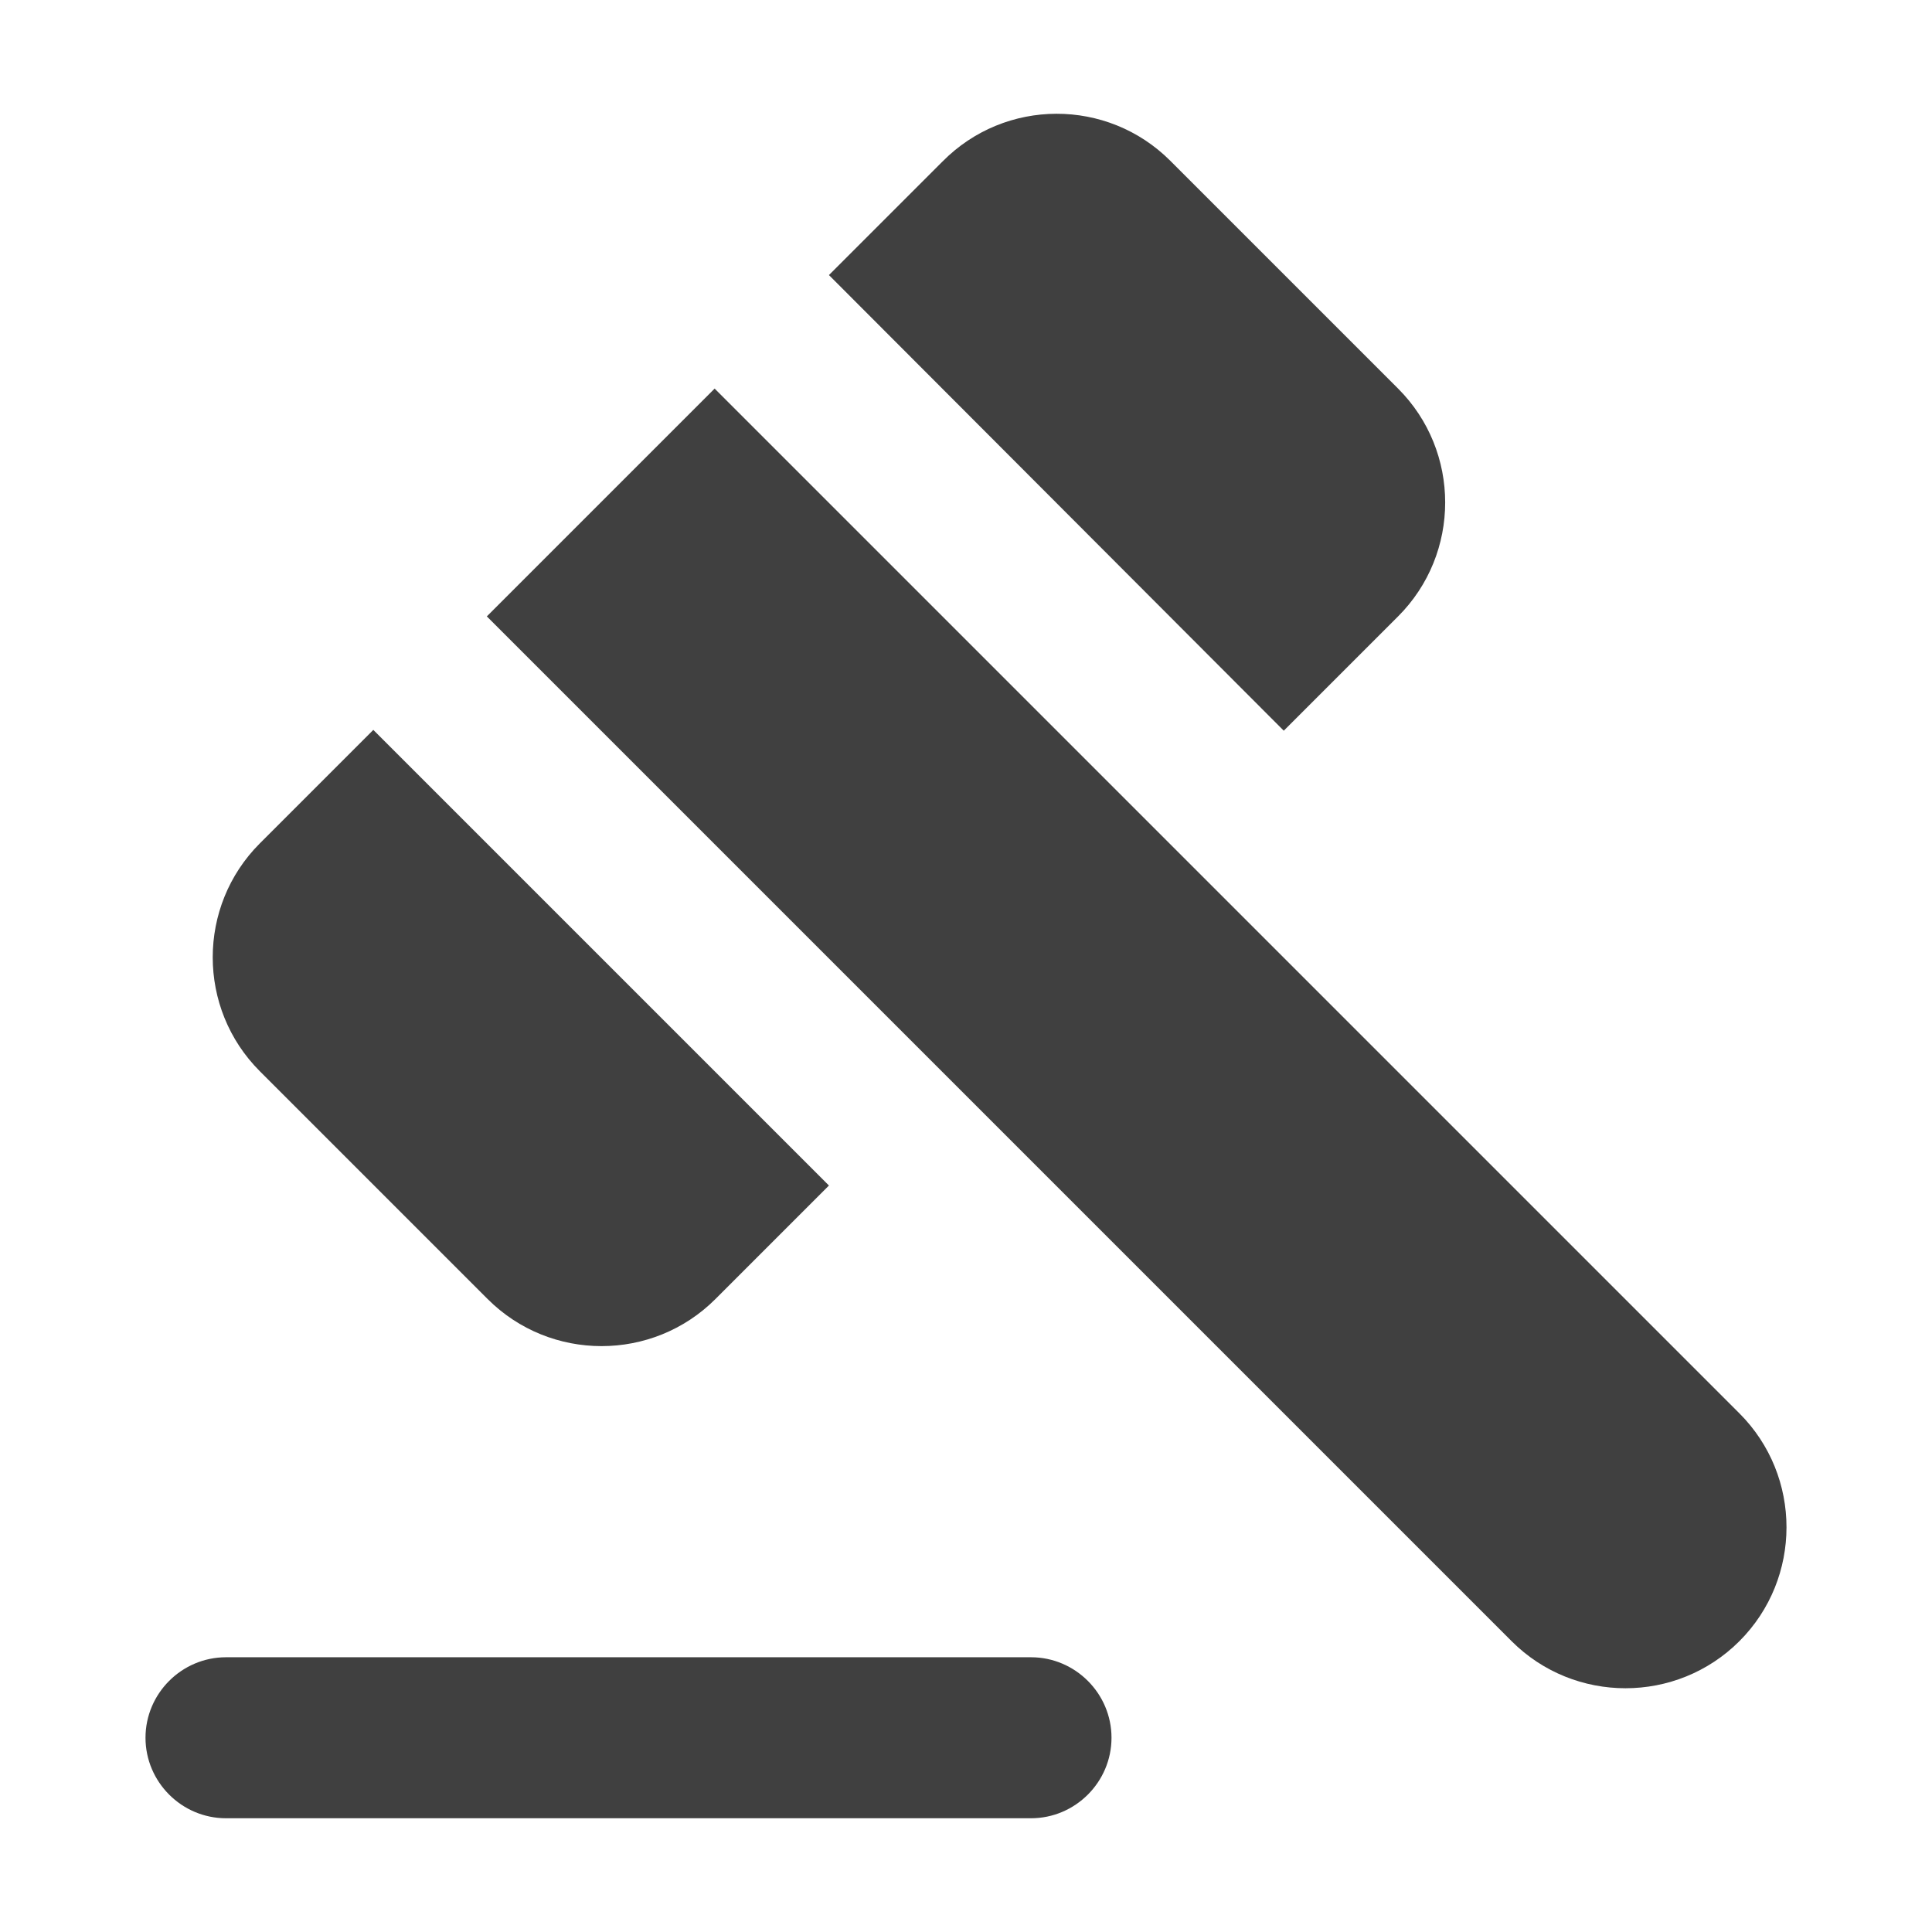
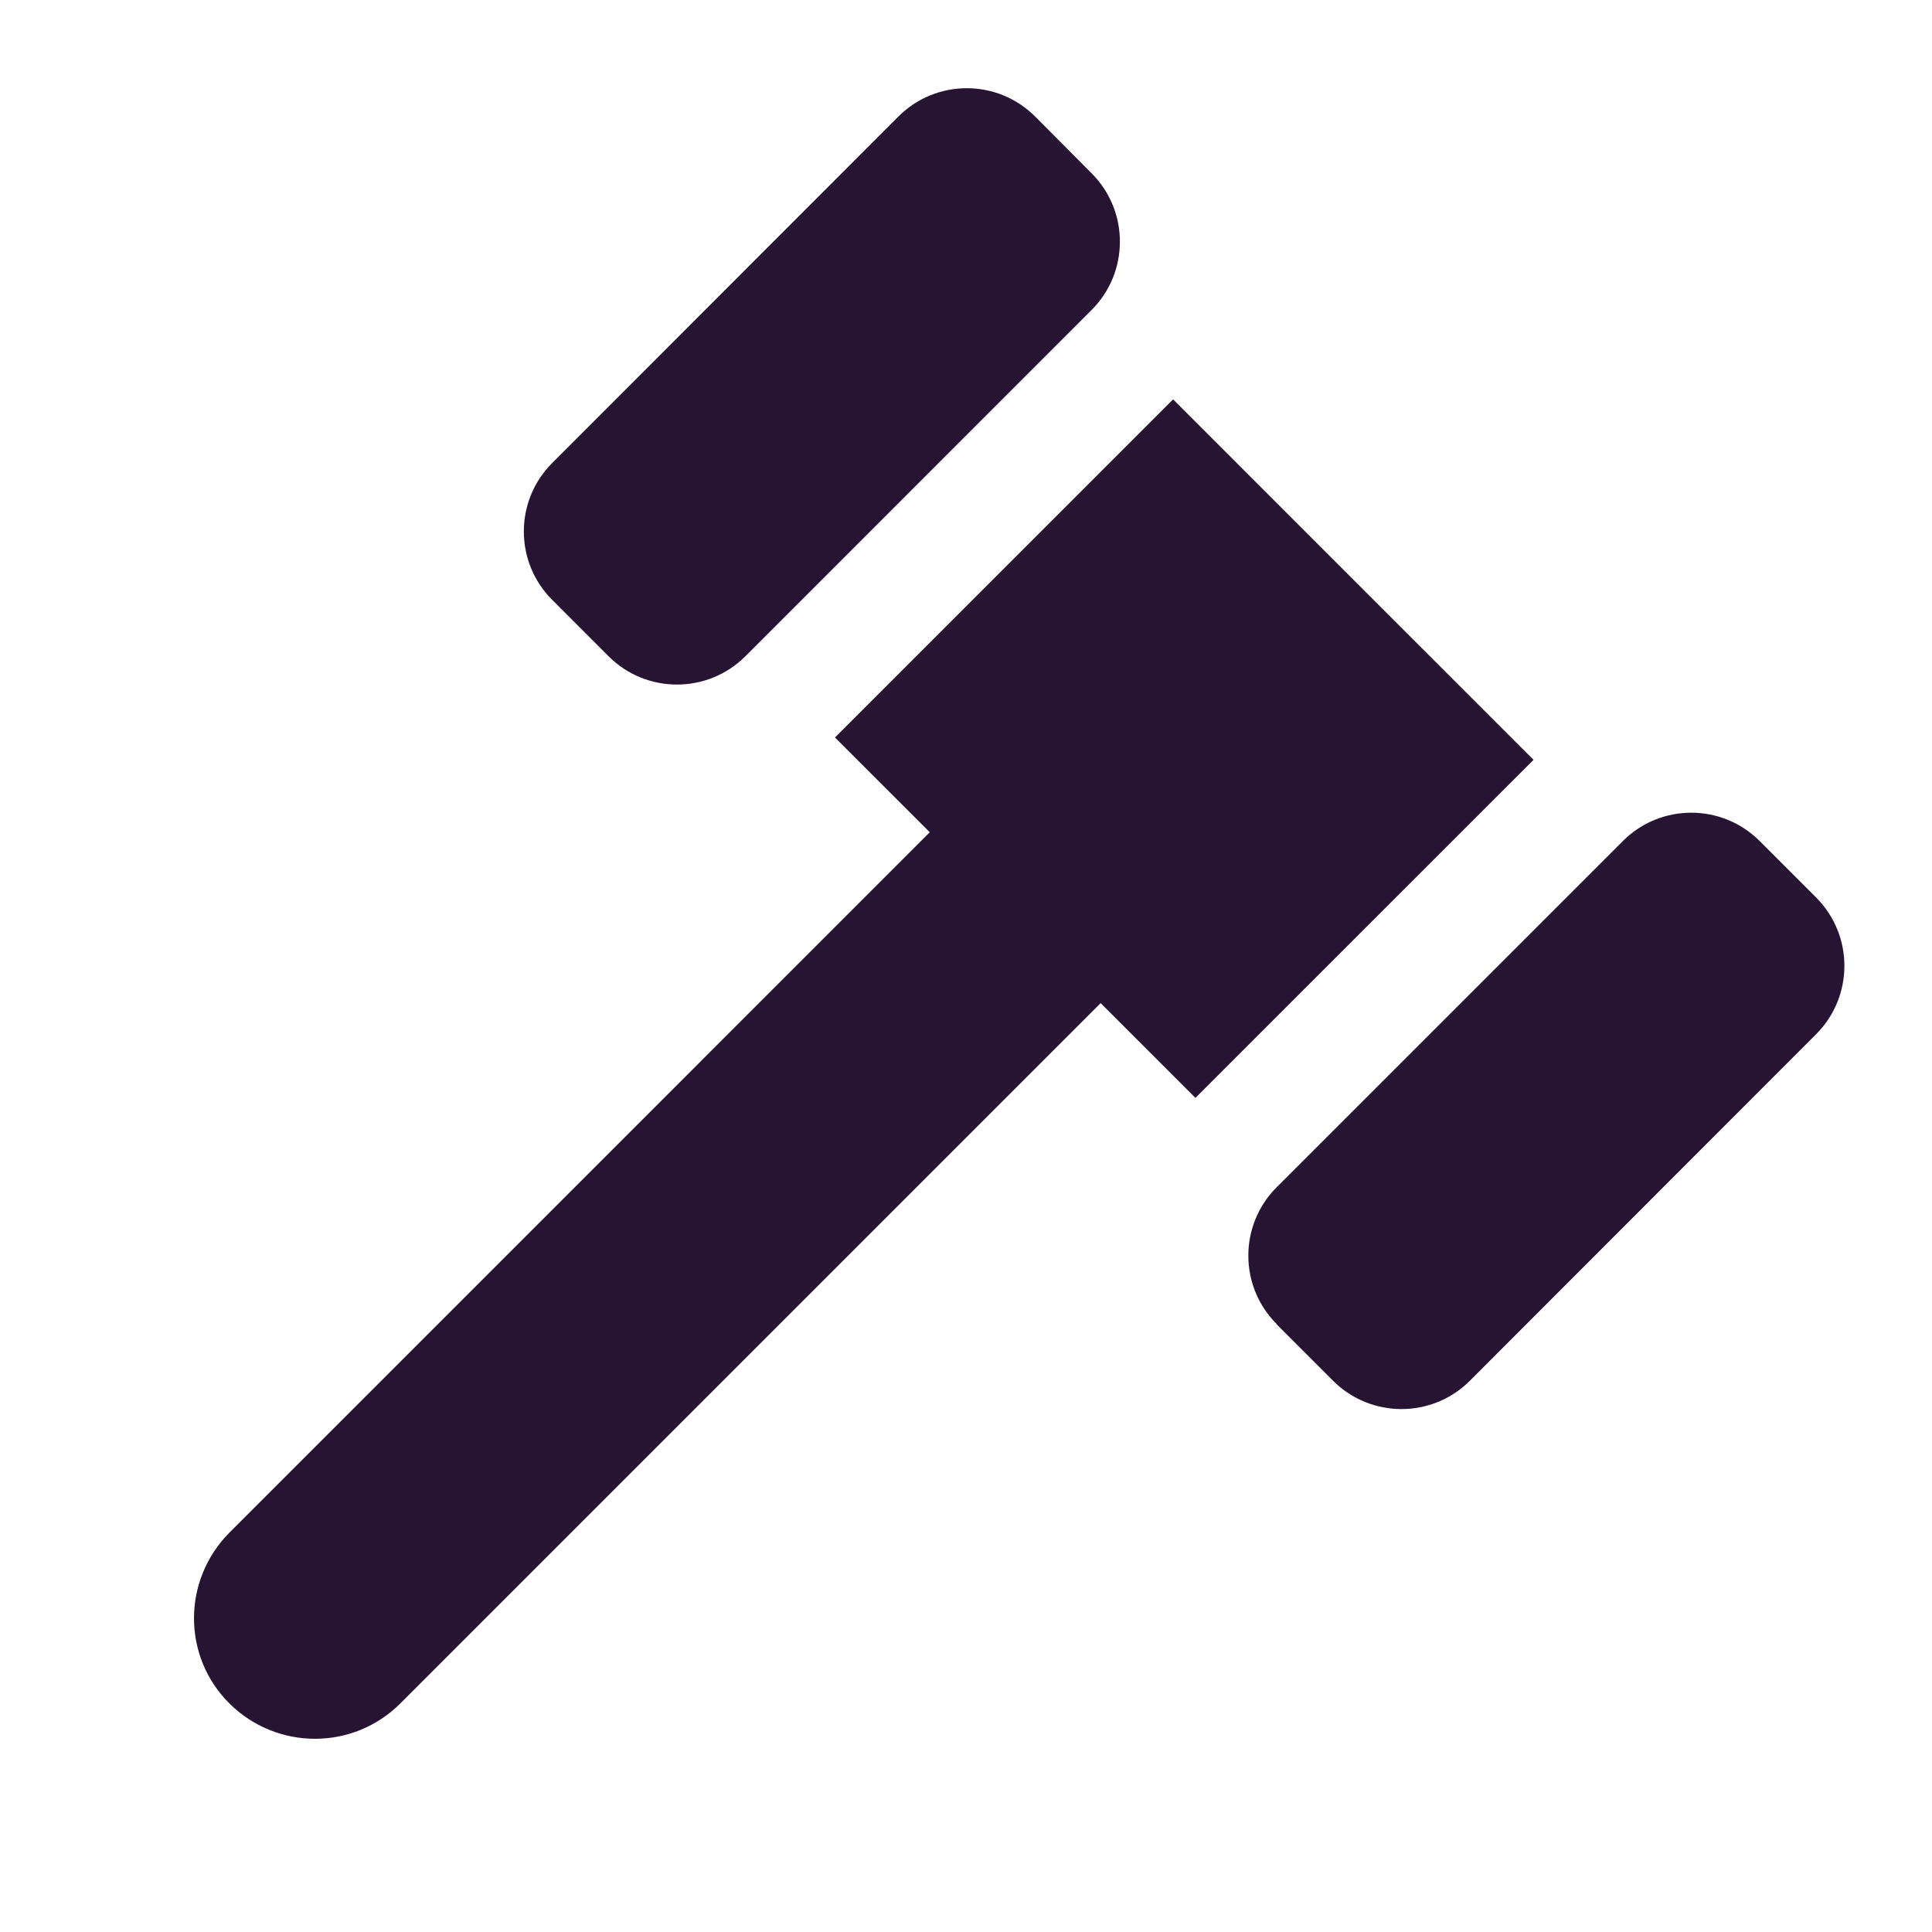
<svg xmlns="http://www.w3.org/2000/svg" width="48" height="48" viewBox="0 0 48 48" fill="none">
-   <path d="M5.615 41.174H25.615C26.715 41.174 27.615 42.074 27.615 43.174C27.615 44.274 26.715 45.174 25.615 45.174H5.615C4.515 45.174 3.615 44.274 3.615 43.174C3.615 42.074 4.515 41.174 5.615 41.174ZM12.095 15.314L17.755 9.654L43.215 35.114C44.775 36.674 44.775 39.214 43.215 40.774C41.655 42.334 39.115 42.334 37.555 40.774L12.095 15.314ZM29.075 3.994L34.735 9.654C36.295 11.214 36.295 13.754 34.735 15.314L31.895 18.154L20.595 6.834L23.415 4.014C24.975 2.434 27.515 2.434 29.075 3.994ZM9.275 18.134L20.595 29.454L17.775 32.274C16.215 33.834 13.675 33.834 12.115 32.274L6.455 26.614C4.895 25.054 4.895 22.514 6.455 20.954L9.275 18.134Z" fill="#404040" />
+   <path d="M15.12 16.305L13.718 14.902C12.78 13.965 12.78 12.443 13.718 11.505L22.32 2.895C23.258 1.957 24.78 1.957 25.718 2.895L27.12 4.305C28.058 5.242 28.058 6.765 27.12 7.702L18.518 16.305C17.58 17.242 16.058 17.242 15.12 16.305ZM23.1 20.677L20.745 18.323L29.145 9.922L38.1 18.878L29.7 27.277L27.345 24.922L9.945 42.322C8.775 43.492 6.878 43.492 5.7 42.322C4.523 41.153 4.53 39.255 5.7 38.078L23.1 20.677ZM31.718 32.895C30.78 31.957 30.78 30.435 31.718 29.497L40.32 20.895C41.258 19.957 42.78 19.957 43.718 20.895L45.12 22.297C46.058 23.235 46.058 24.758 45.12 25.695L36.518 34.305C35.58 35.242 34.058 35.242 33.12 34.305L31.718 32.903V32.895Z" fill="#271332" />
</svg>
